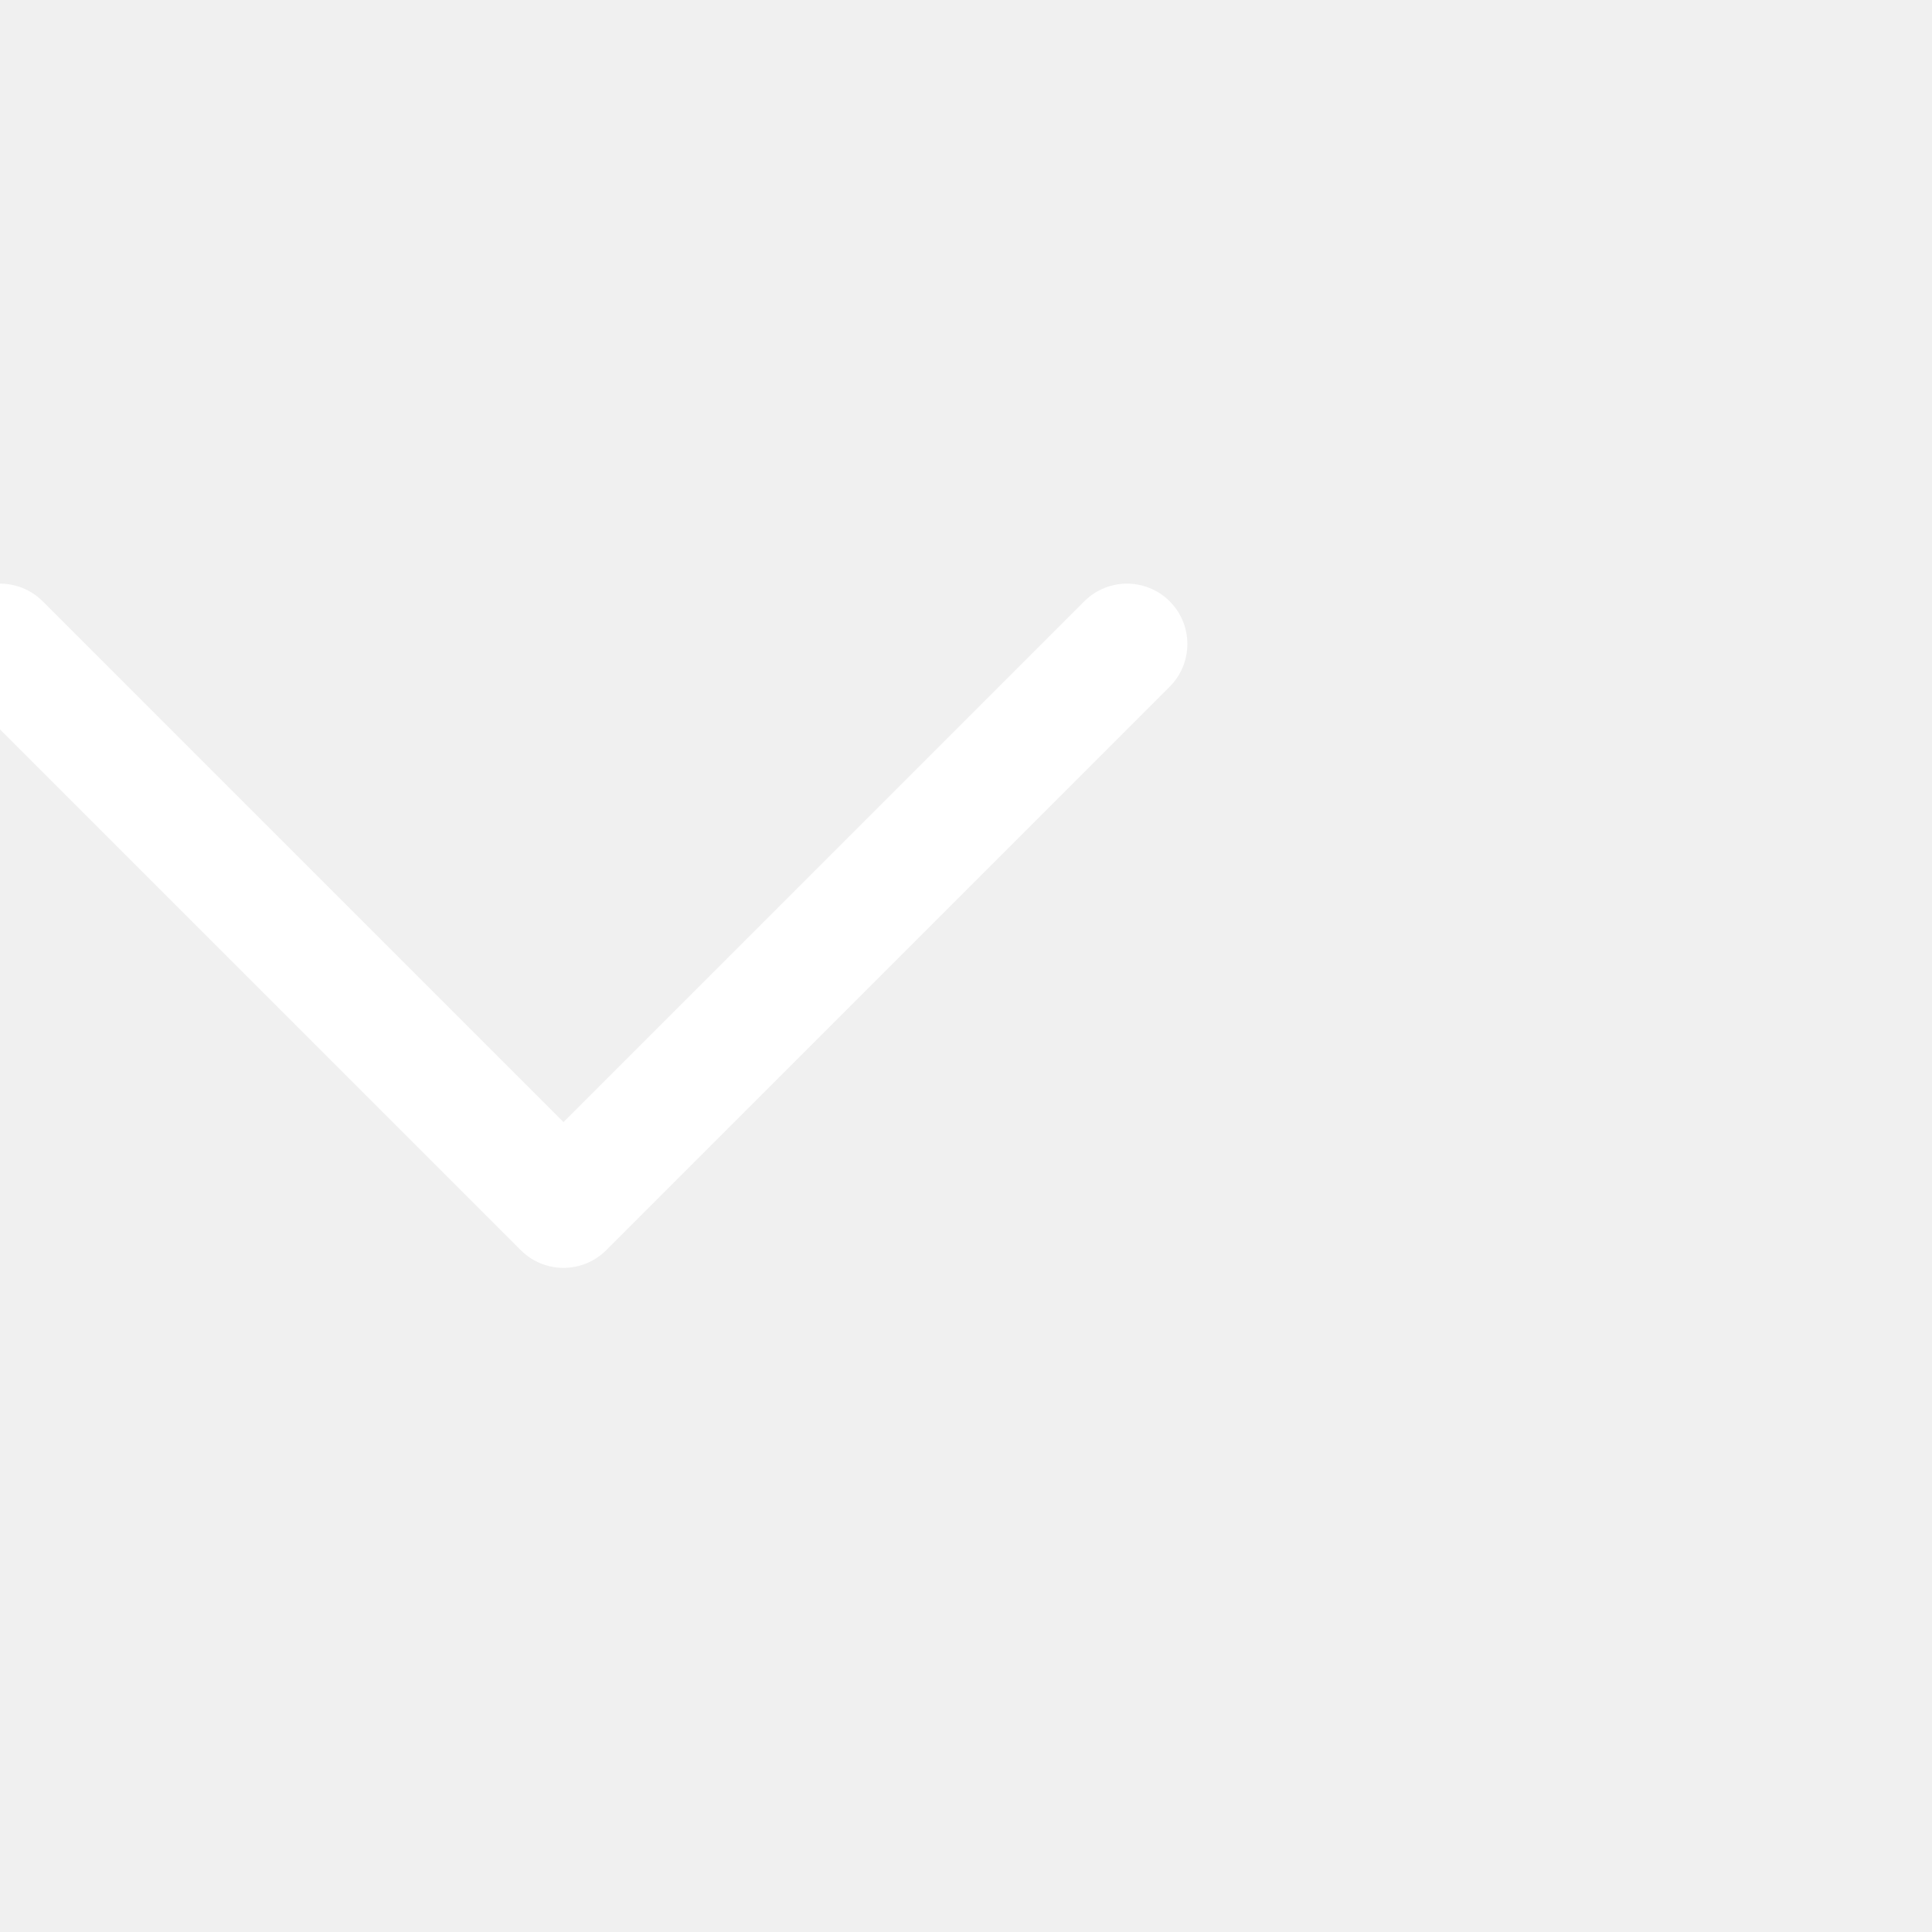
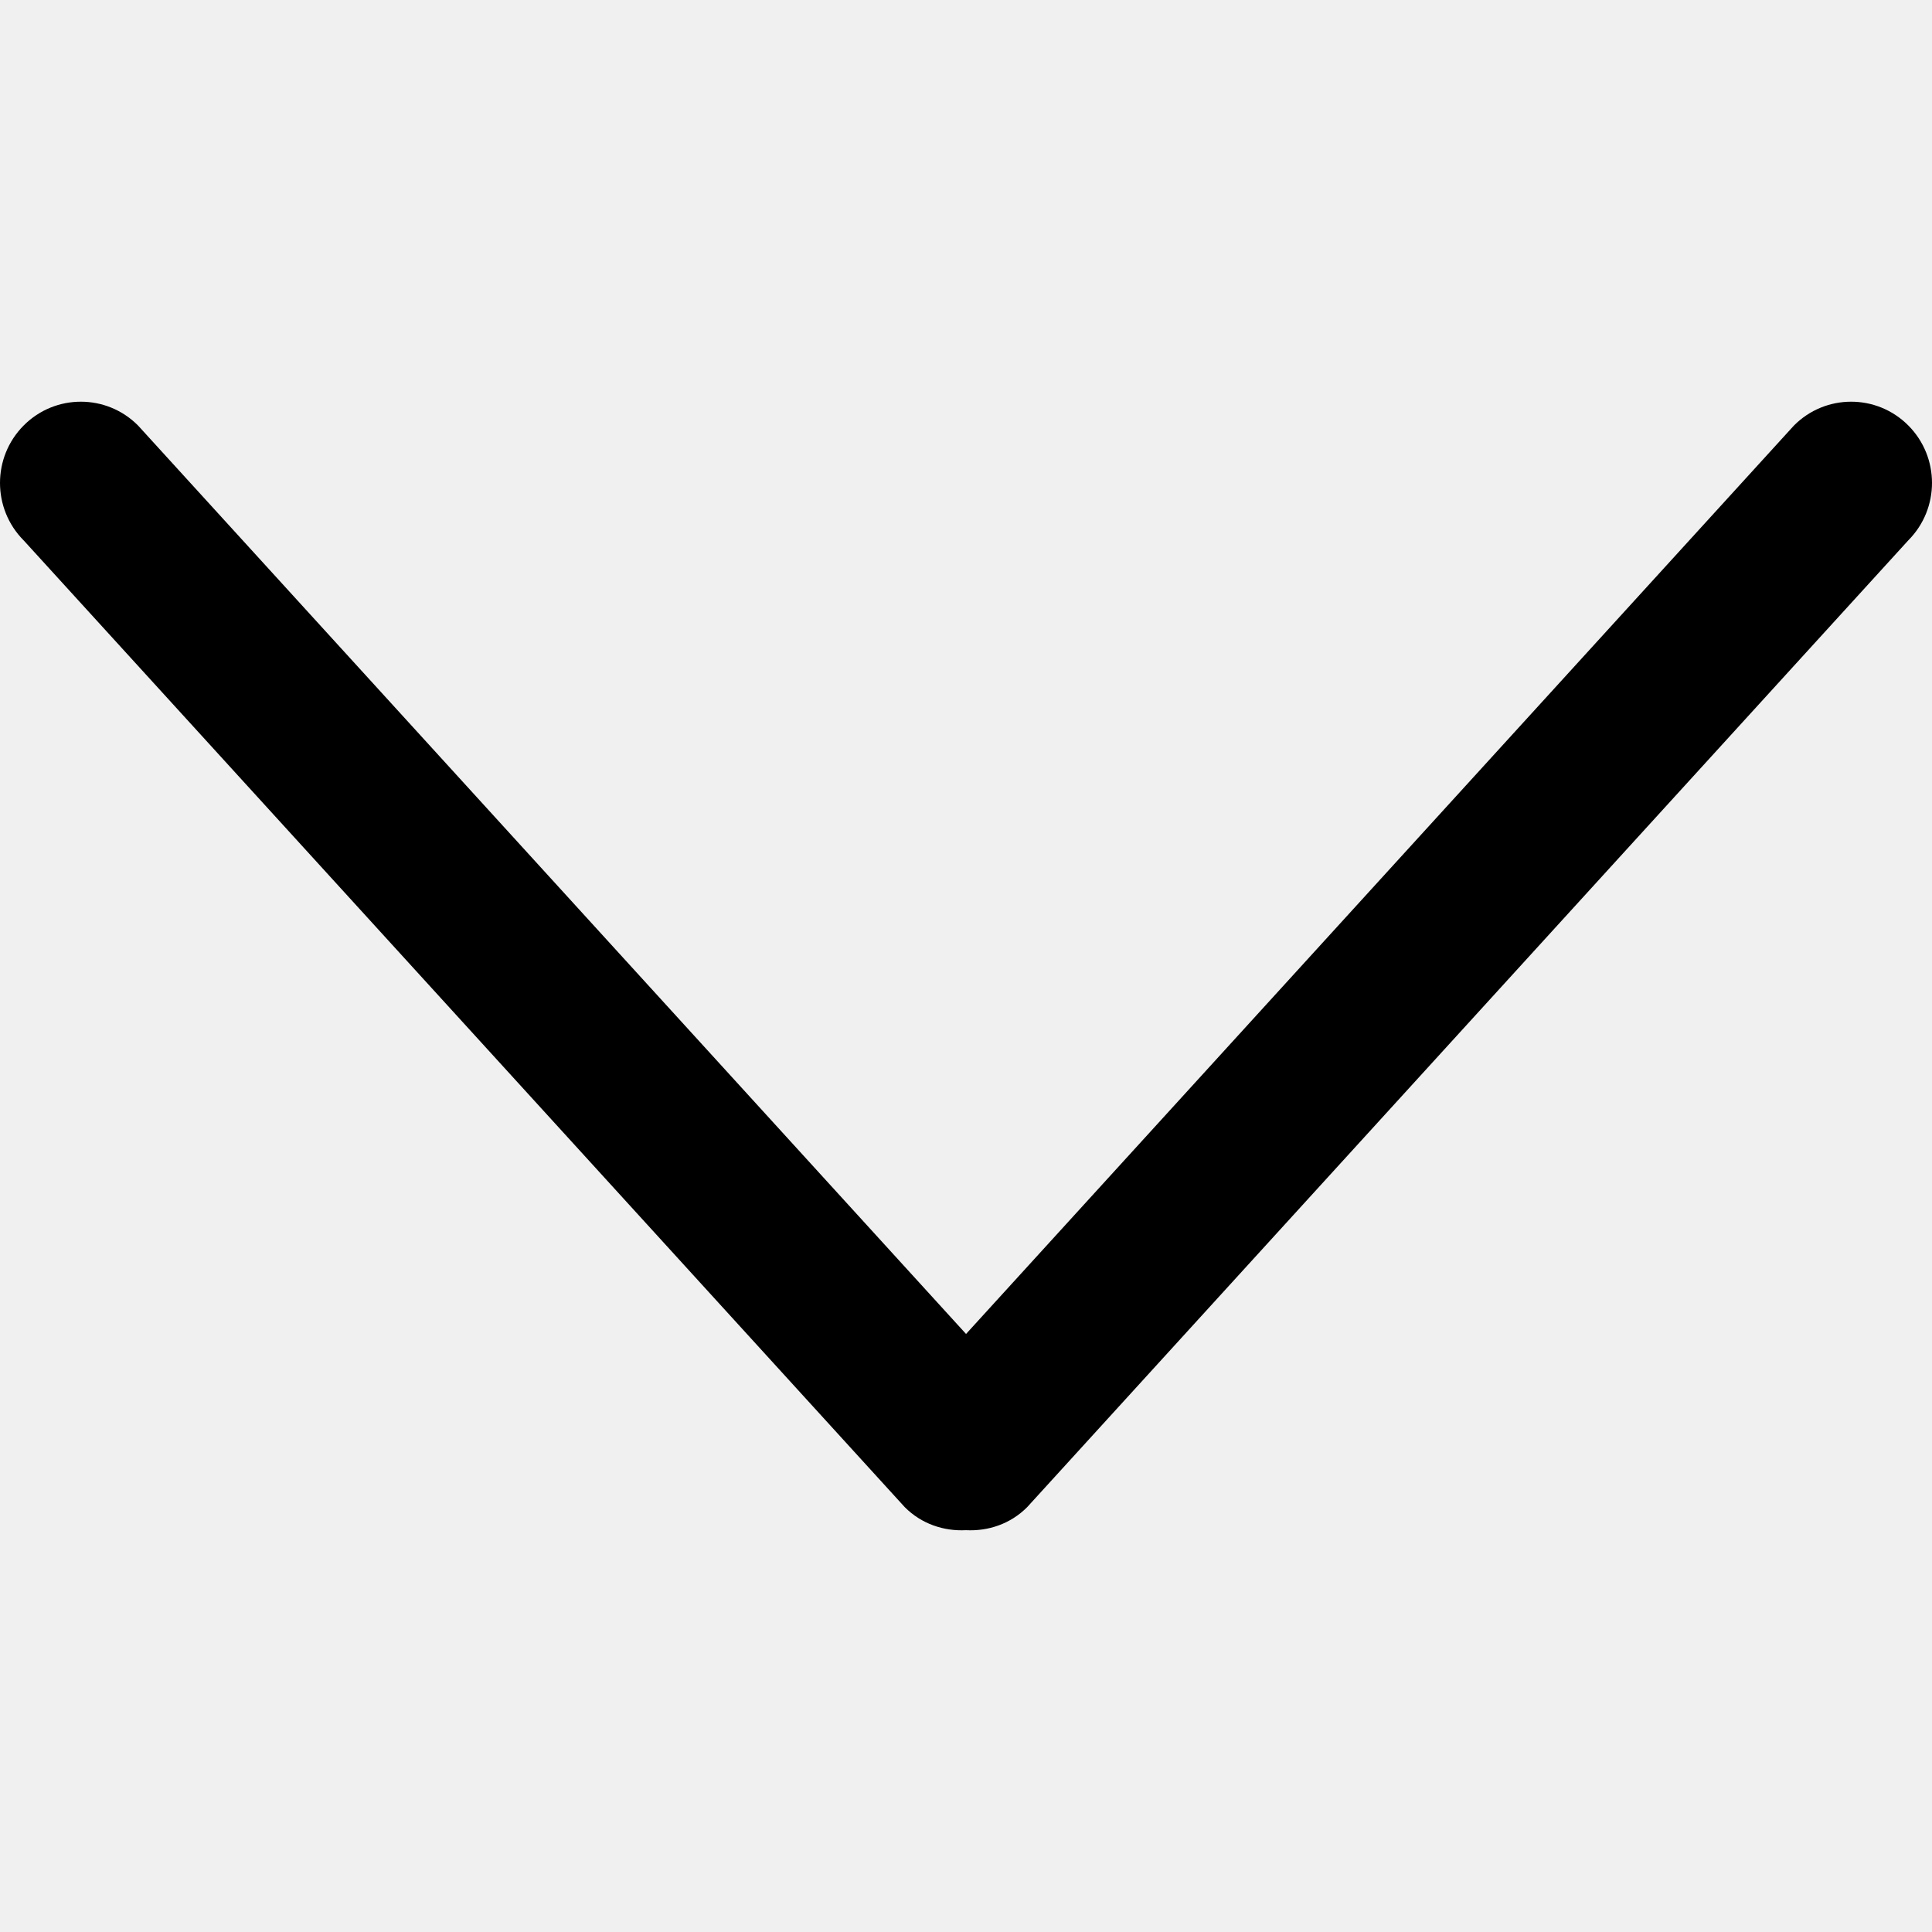
- <svg width="18px" height="18px" viewBox="0 0 24 8">
-   <g stroke="none" stroke-width="1" fill="none" fill-rule="evenodd" stroke-linecap="round" stroke-linejoin="round">
-     <g stroke="#ffffff" stroke-width="1.5">
-       <polyline points="14 0 7 7 0 0" />
-     </g>
-   </g>
+ <svg xmlns="http://www.w3.org/2000/svg" width="612px" height="612px" viewBox="0 0 612 612" xml:space="preserve">
+   <path d="M604.501,134.782c-9.999-10.05-26.222-10.05-36.221,0L306.014,422.558L43.721,134.782     c-9.999-10.05-26.223-10.05-36.222,0s-9.999,26.35,0,36.399l279.103,306.241c5.331,5.357,12.422,7.652,19.386,7.296     c6.988,0.356,14.055-1.939,19.386-7.296l279.128-306.268C614.5,161.106,614.5,144.832,604.501,134.782z" />
</svg>
